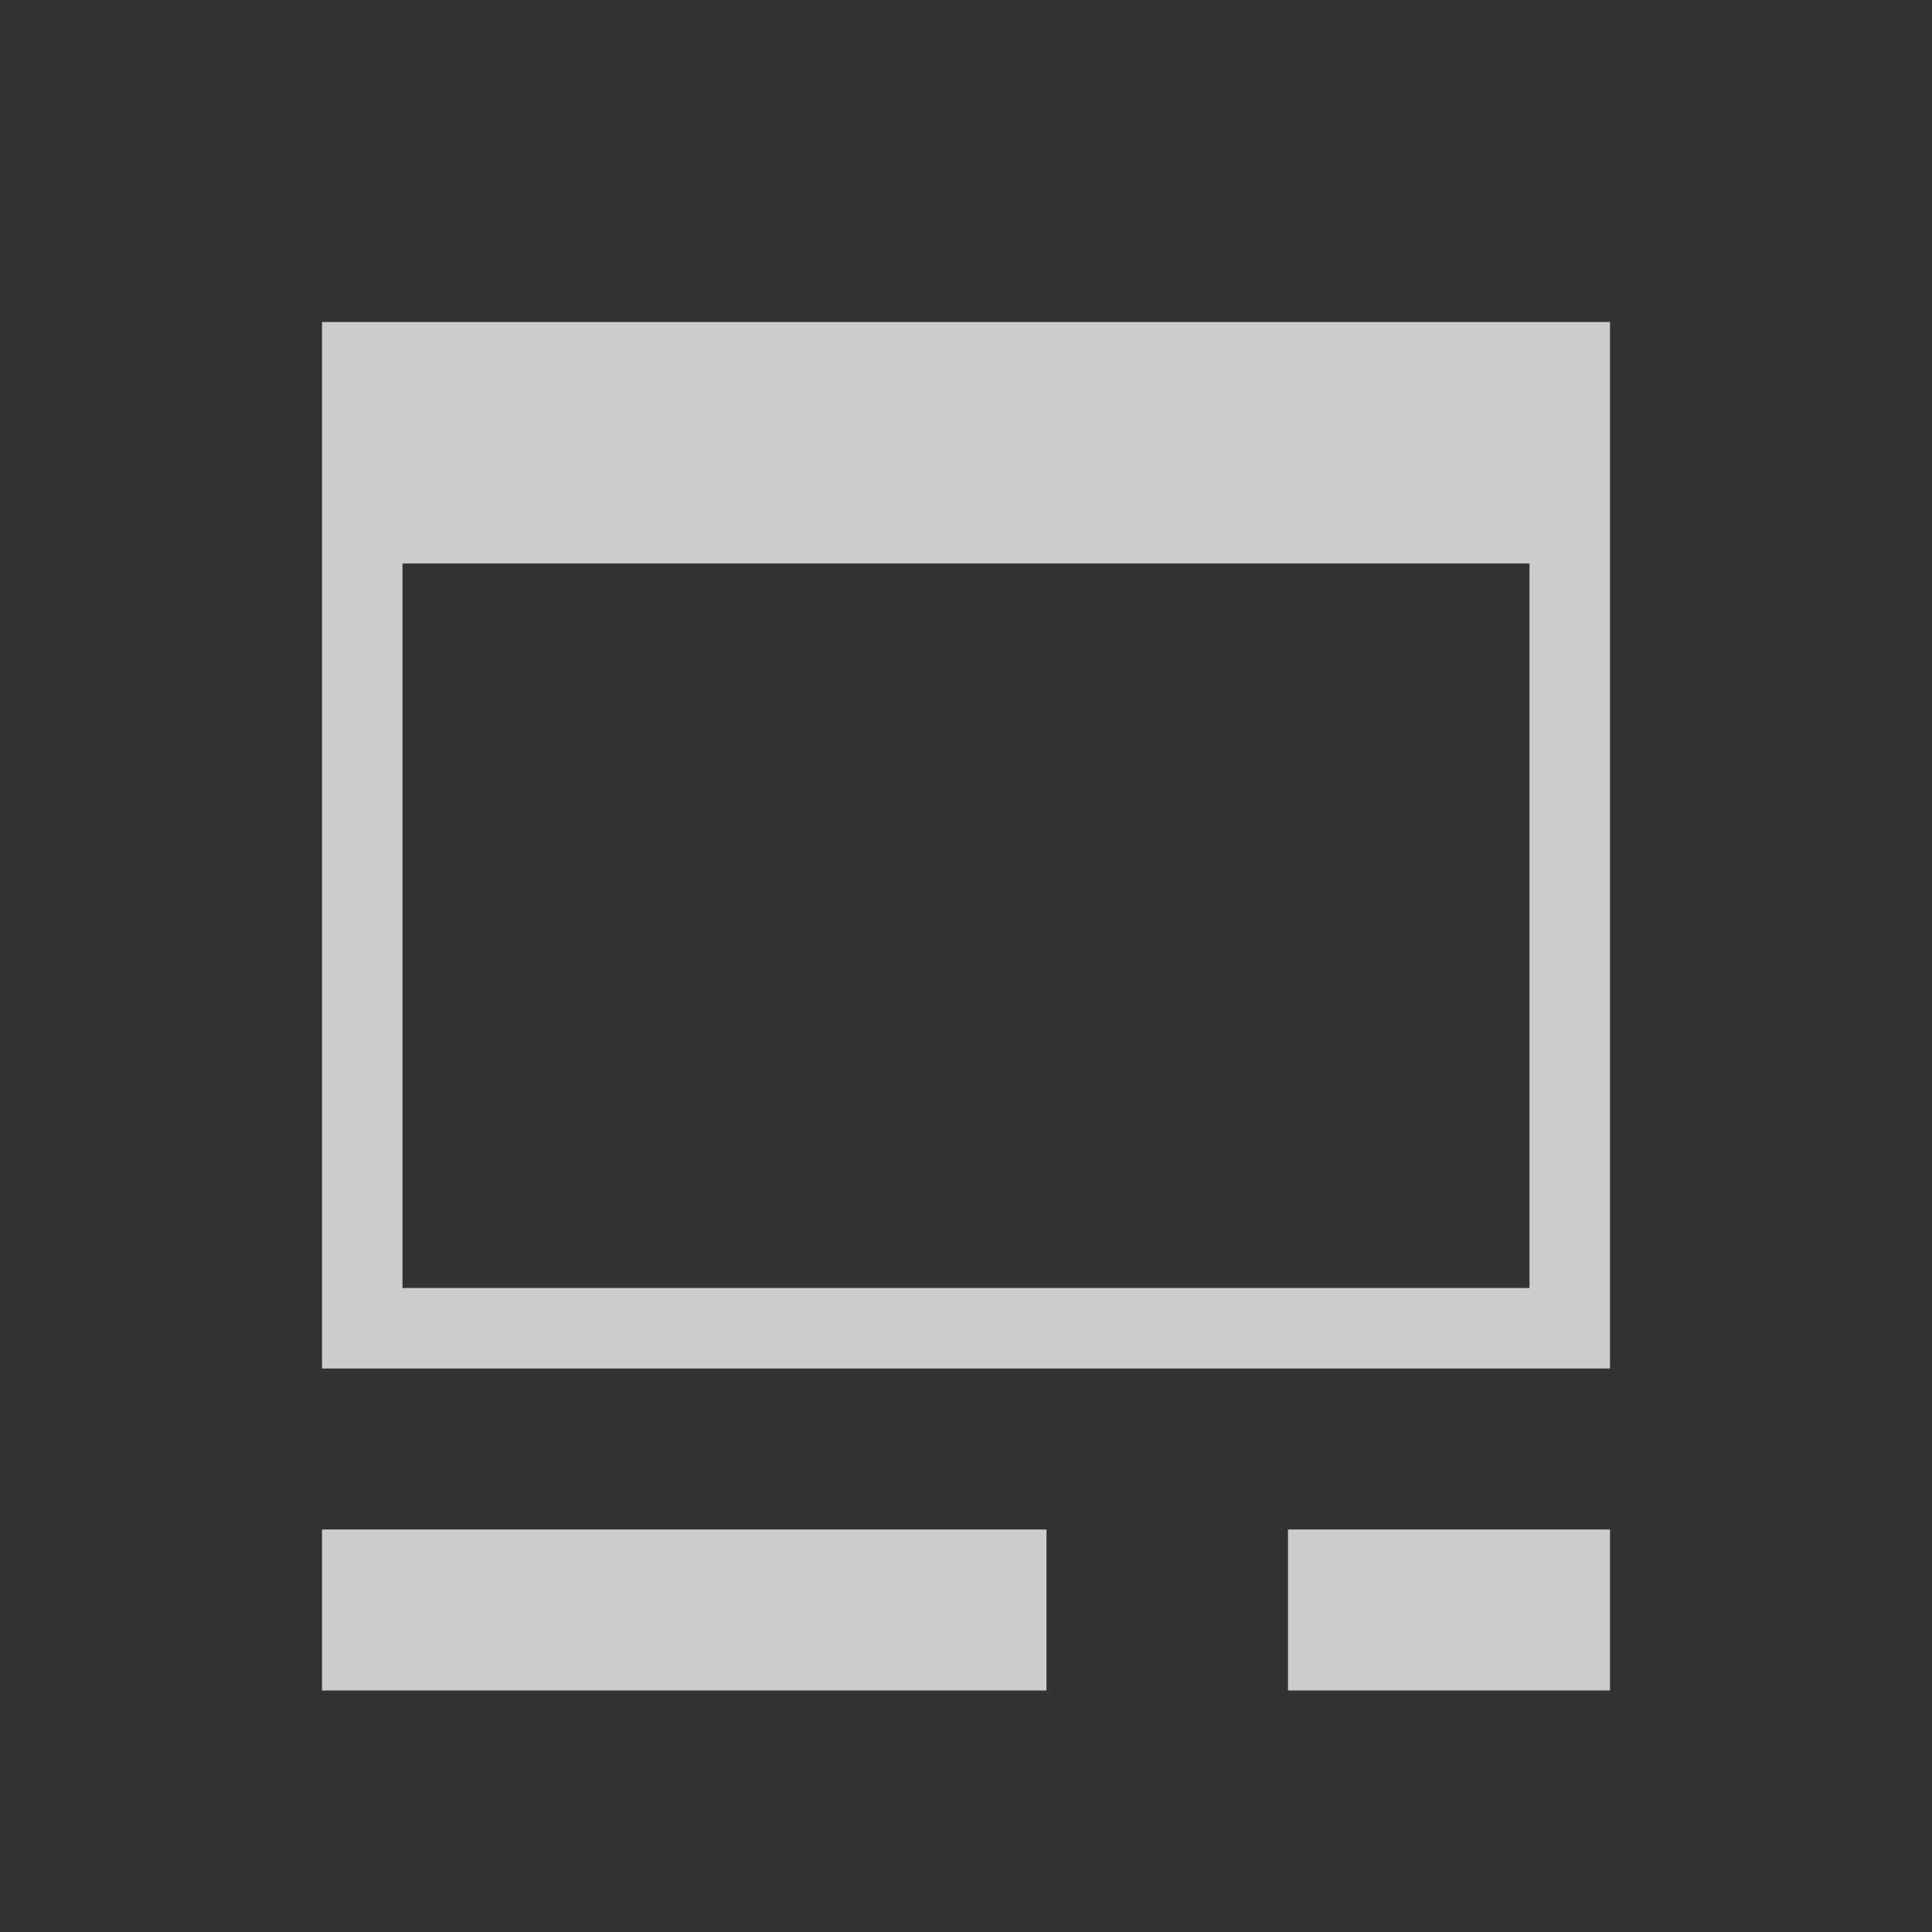
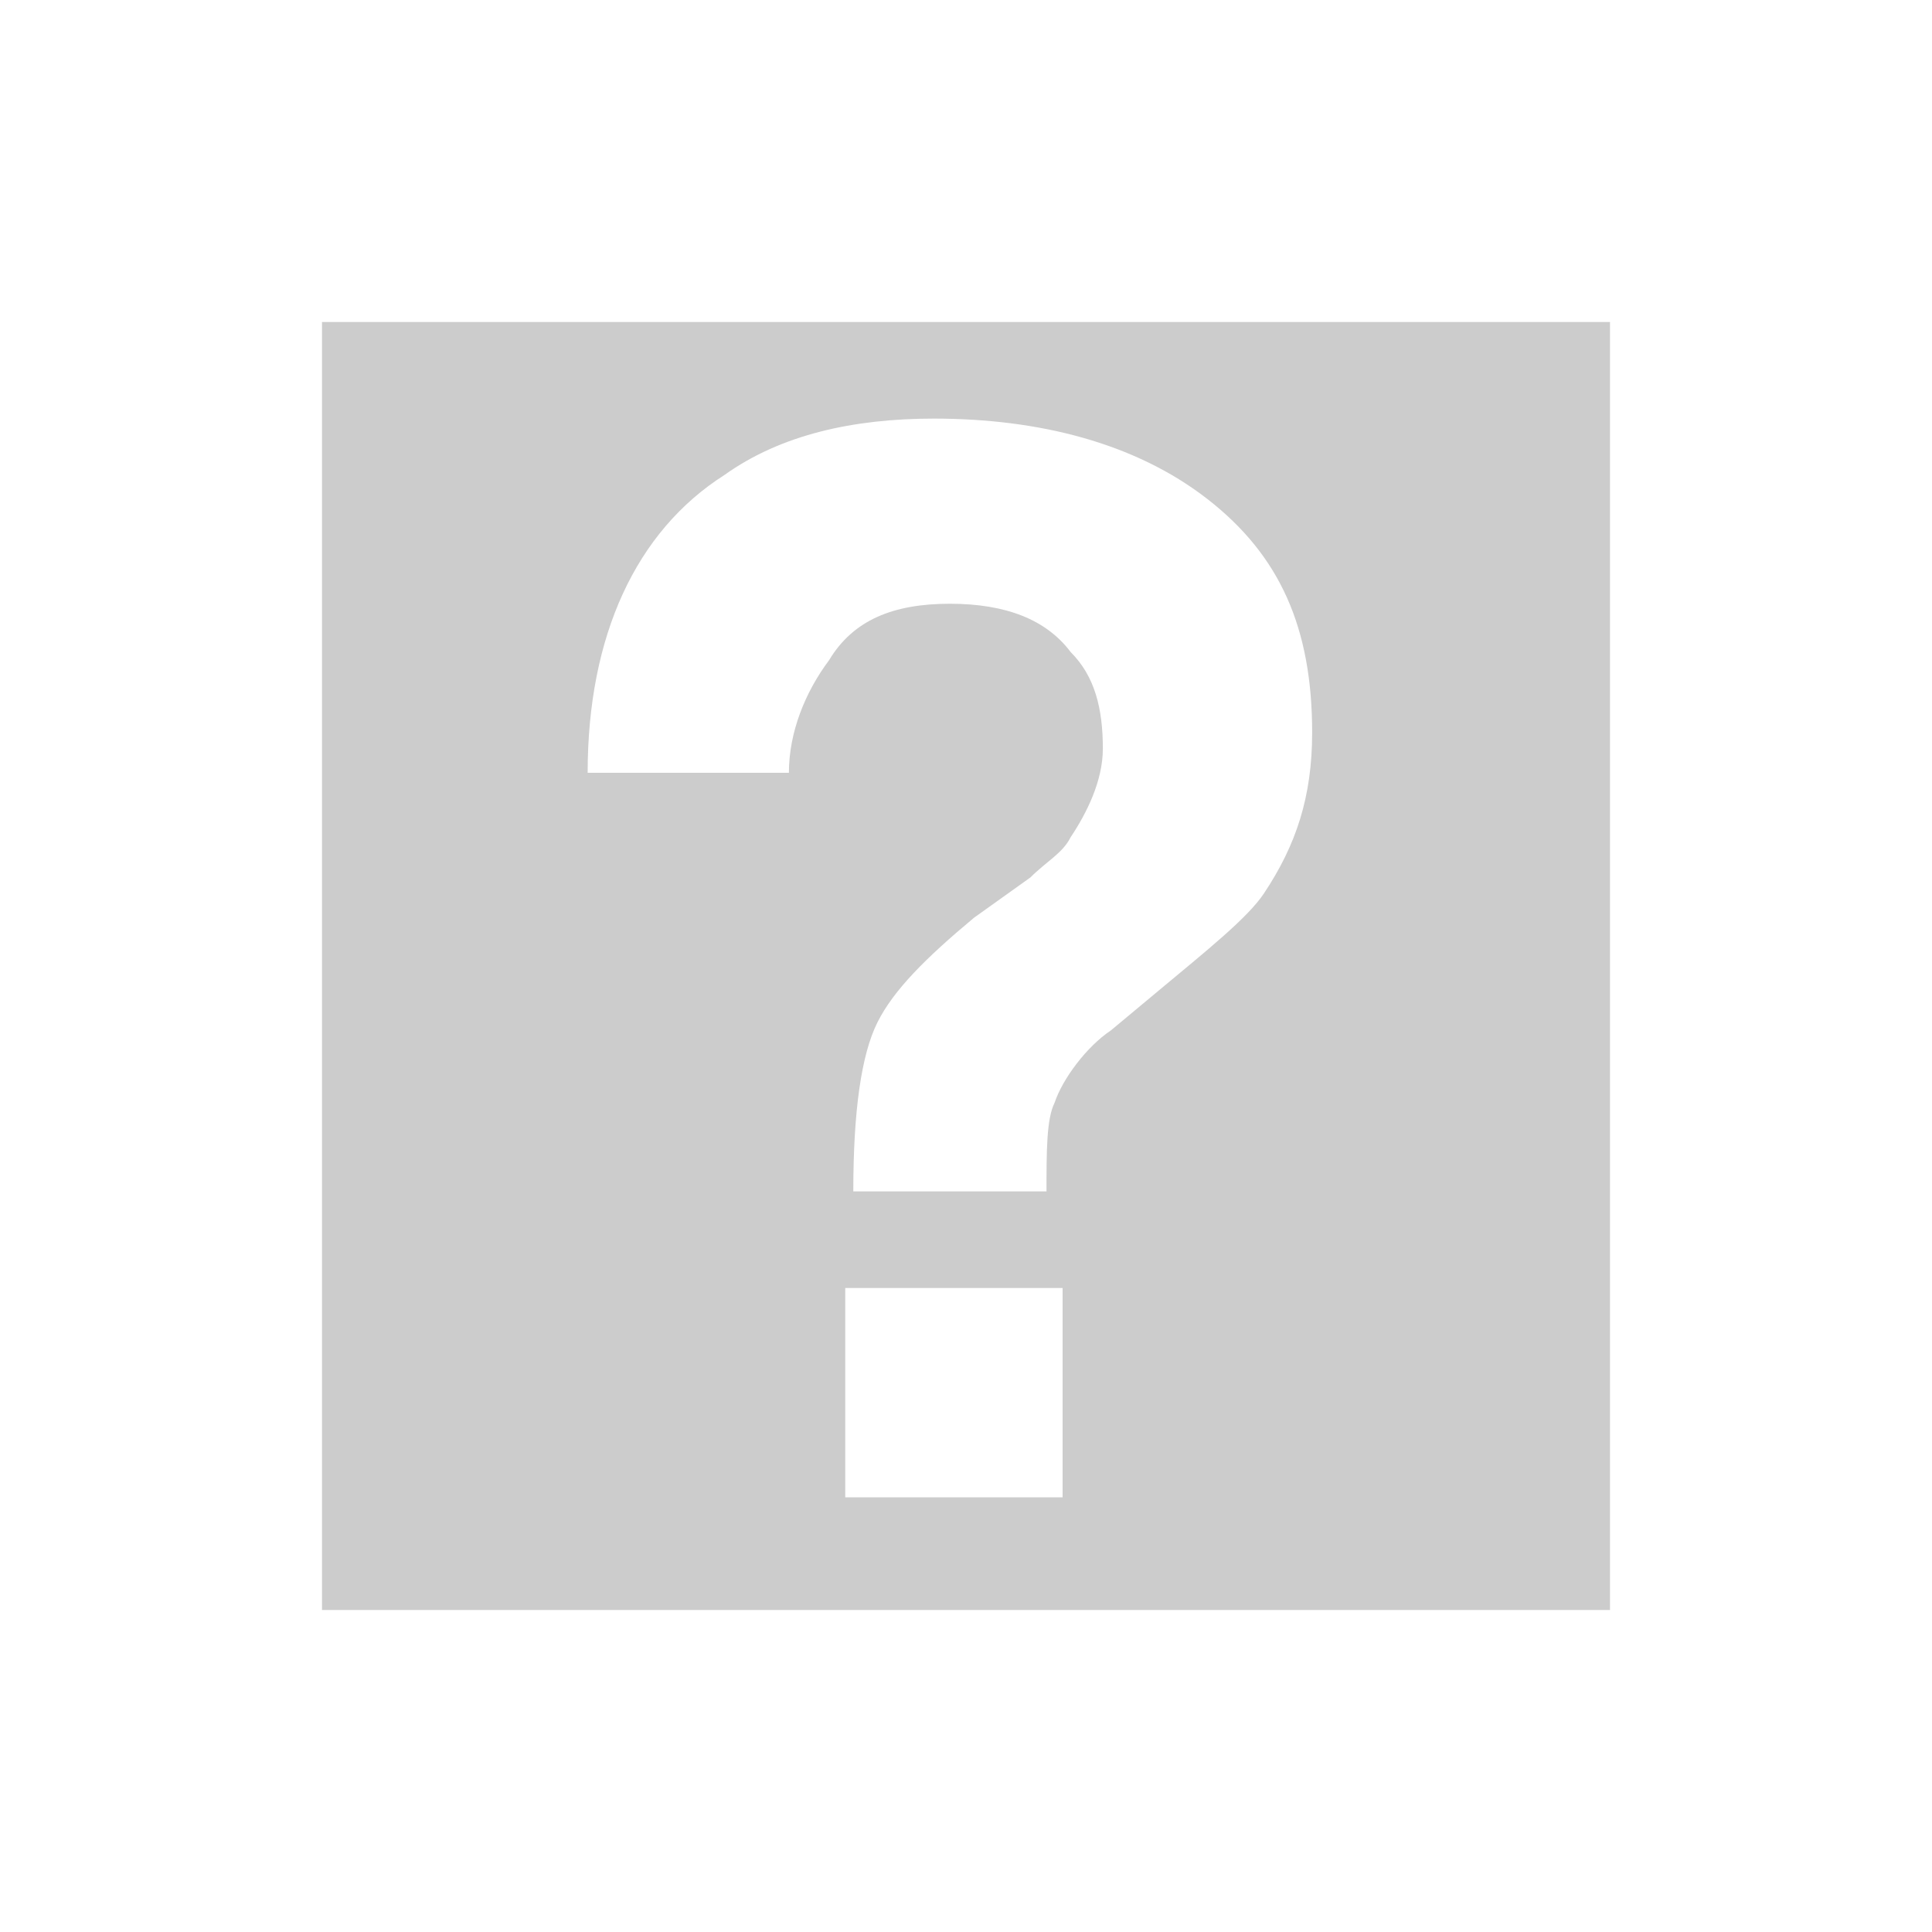
- <svg xmlns="http://www.w3.org/2000/svg" version="1.1" x="0px" y="0px" viewBox="0 0 24 24" enable-background="new 0 0 24 24" xml:space="preserve">
-   <g id="Layer_2">
-     <rect fill="#333333" width="24" height="24" />
-   </g>
-   <g id="Layer_1">
-     <rect x="16" y="19" fill="#CCCCCC" width="4" height="2" />
-     <rect x="4" y="19" fill="#CCCCCC" width="9" height="2" />
-     <path fill="#CCCCCC" d="M20,17H4V4h16V17z M19,7H5v9h14V7z" />
-   </g>
+ <svg xmlns="http://www.w3.org/2000/svg" version="1.1" id="Color" x="0px" y="0px" viewBox="0 0 24 24" enable-background="new 0 0 24 24" xml:space="preserve">
+   <path fill="#CCCCCC" d="M20,4H4v16h16V4L20,4z M13.1,13.7C13,13.9,13,14.3,13,14.8h-2.4c0-1,0.1-1.7,0.3-2.1s0.6-0.8,1.2-1.3  l0.7-0.5c0.2-0.2,0.4-0.3,0.5-0.5c0.2-0.3,0.4-0.7,0.4-1.1c0-0.5-0.1-0.9-0.4-1.2c-0.3-0.4-0.8-0.6-1.5-0.6c-0.7,0-1.2,0.2-1.5,0.7  C10,8.6,9.8,9.1,9.8,9.6H7.3C7.3,7.9,7.9,6.6,9,5.9c0.7-0.5,1.6-0.7,2.6-0.7c1.3,0,2.5,0.3,3.4,1s1.3,1.6,1.3,2.9  c0,0.8-0.2,1.4-0.6,2c-0.2,0.3-0.7,0.7-1.3,1.2l-0.6,0.5C13.5,13,13.2,13.4,13.1,13.7z M13.2,18.6h-2.7V16h2.7V18.6z" />
</svg>
